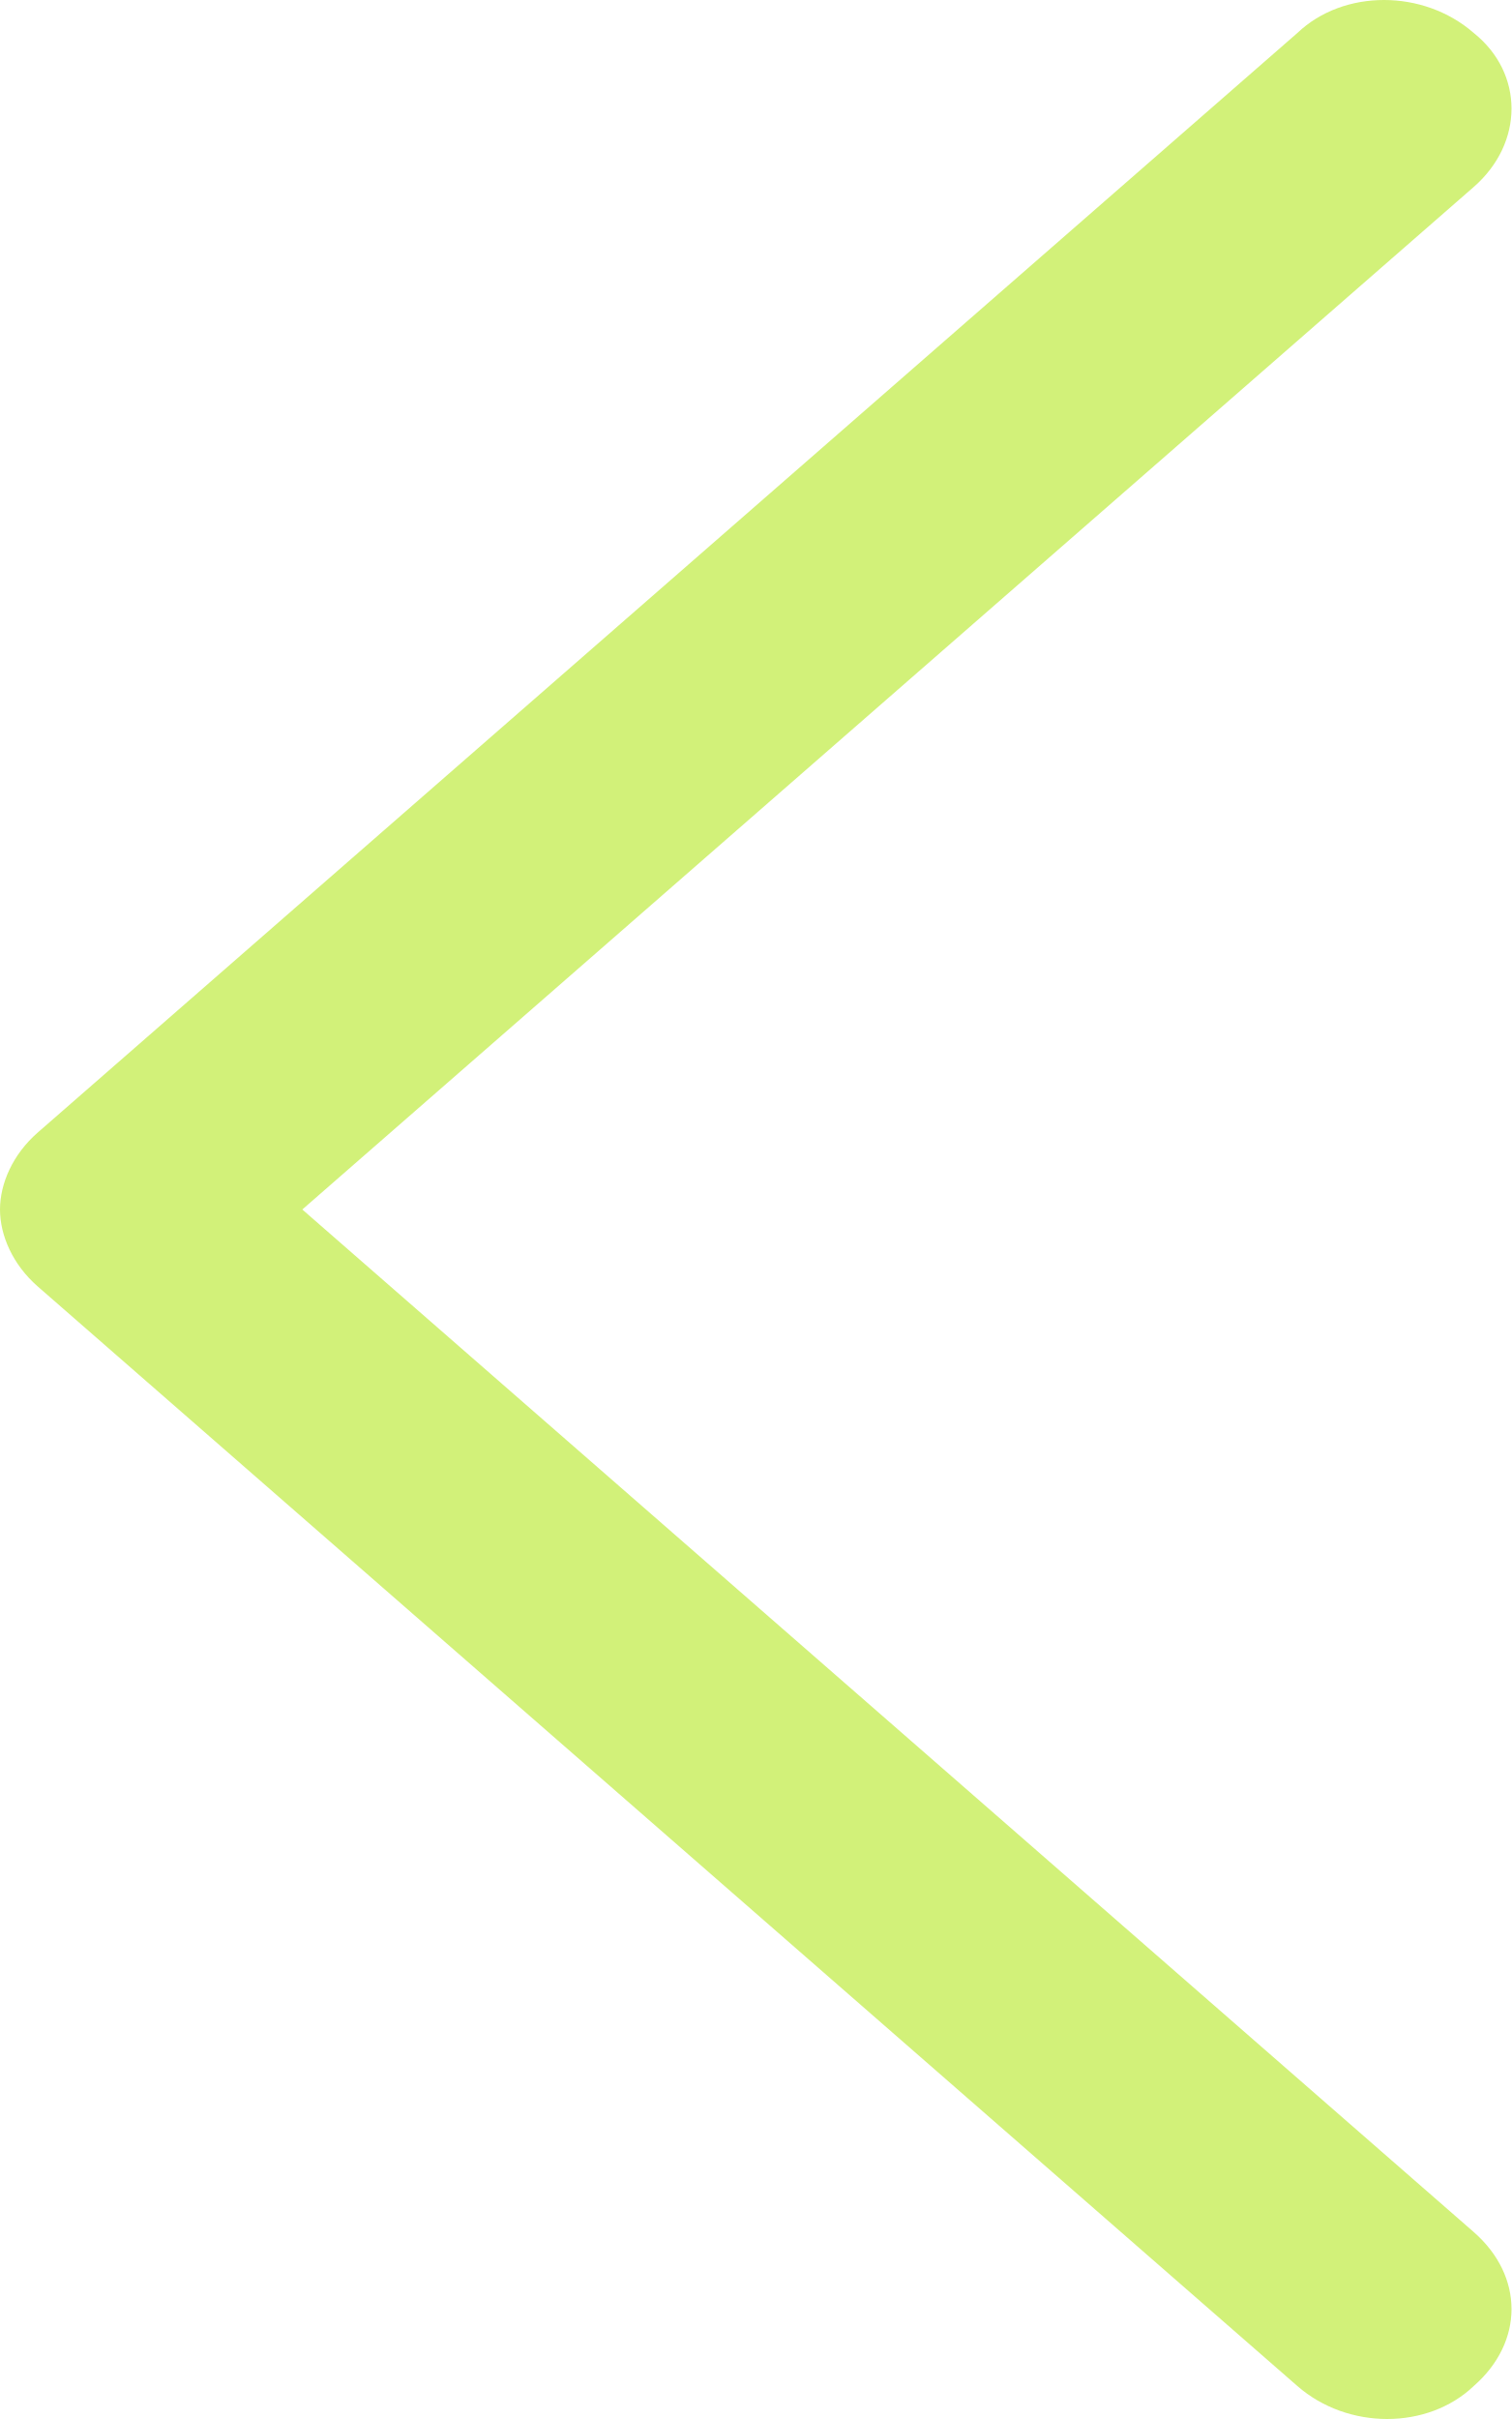
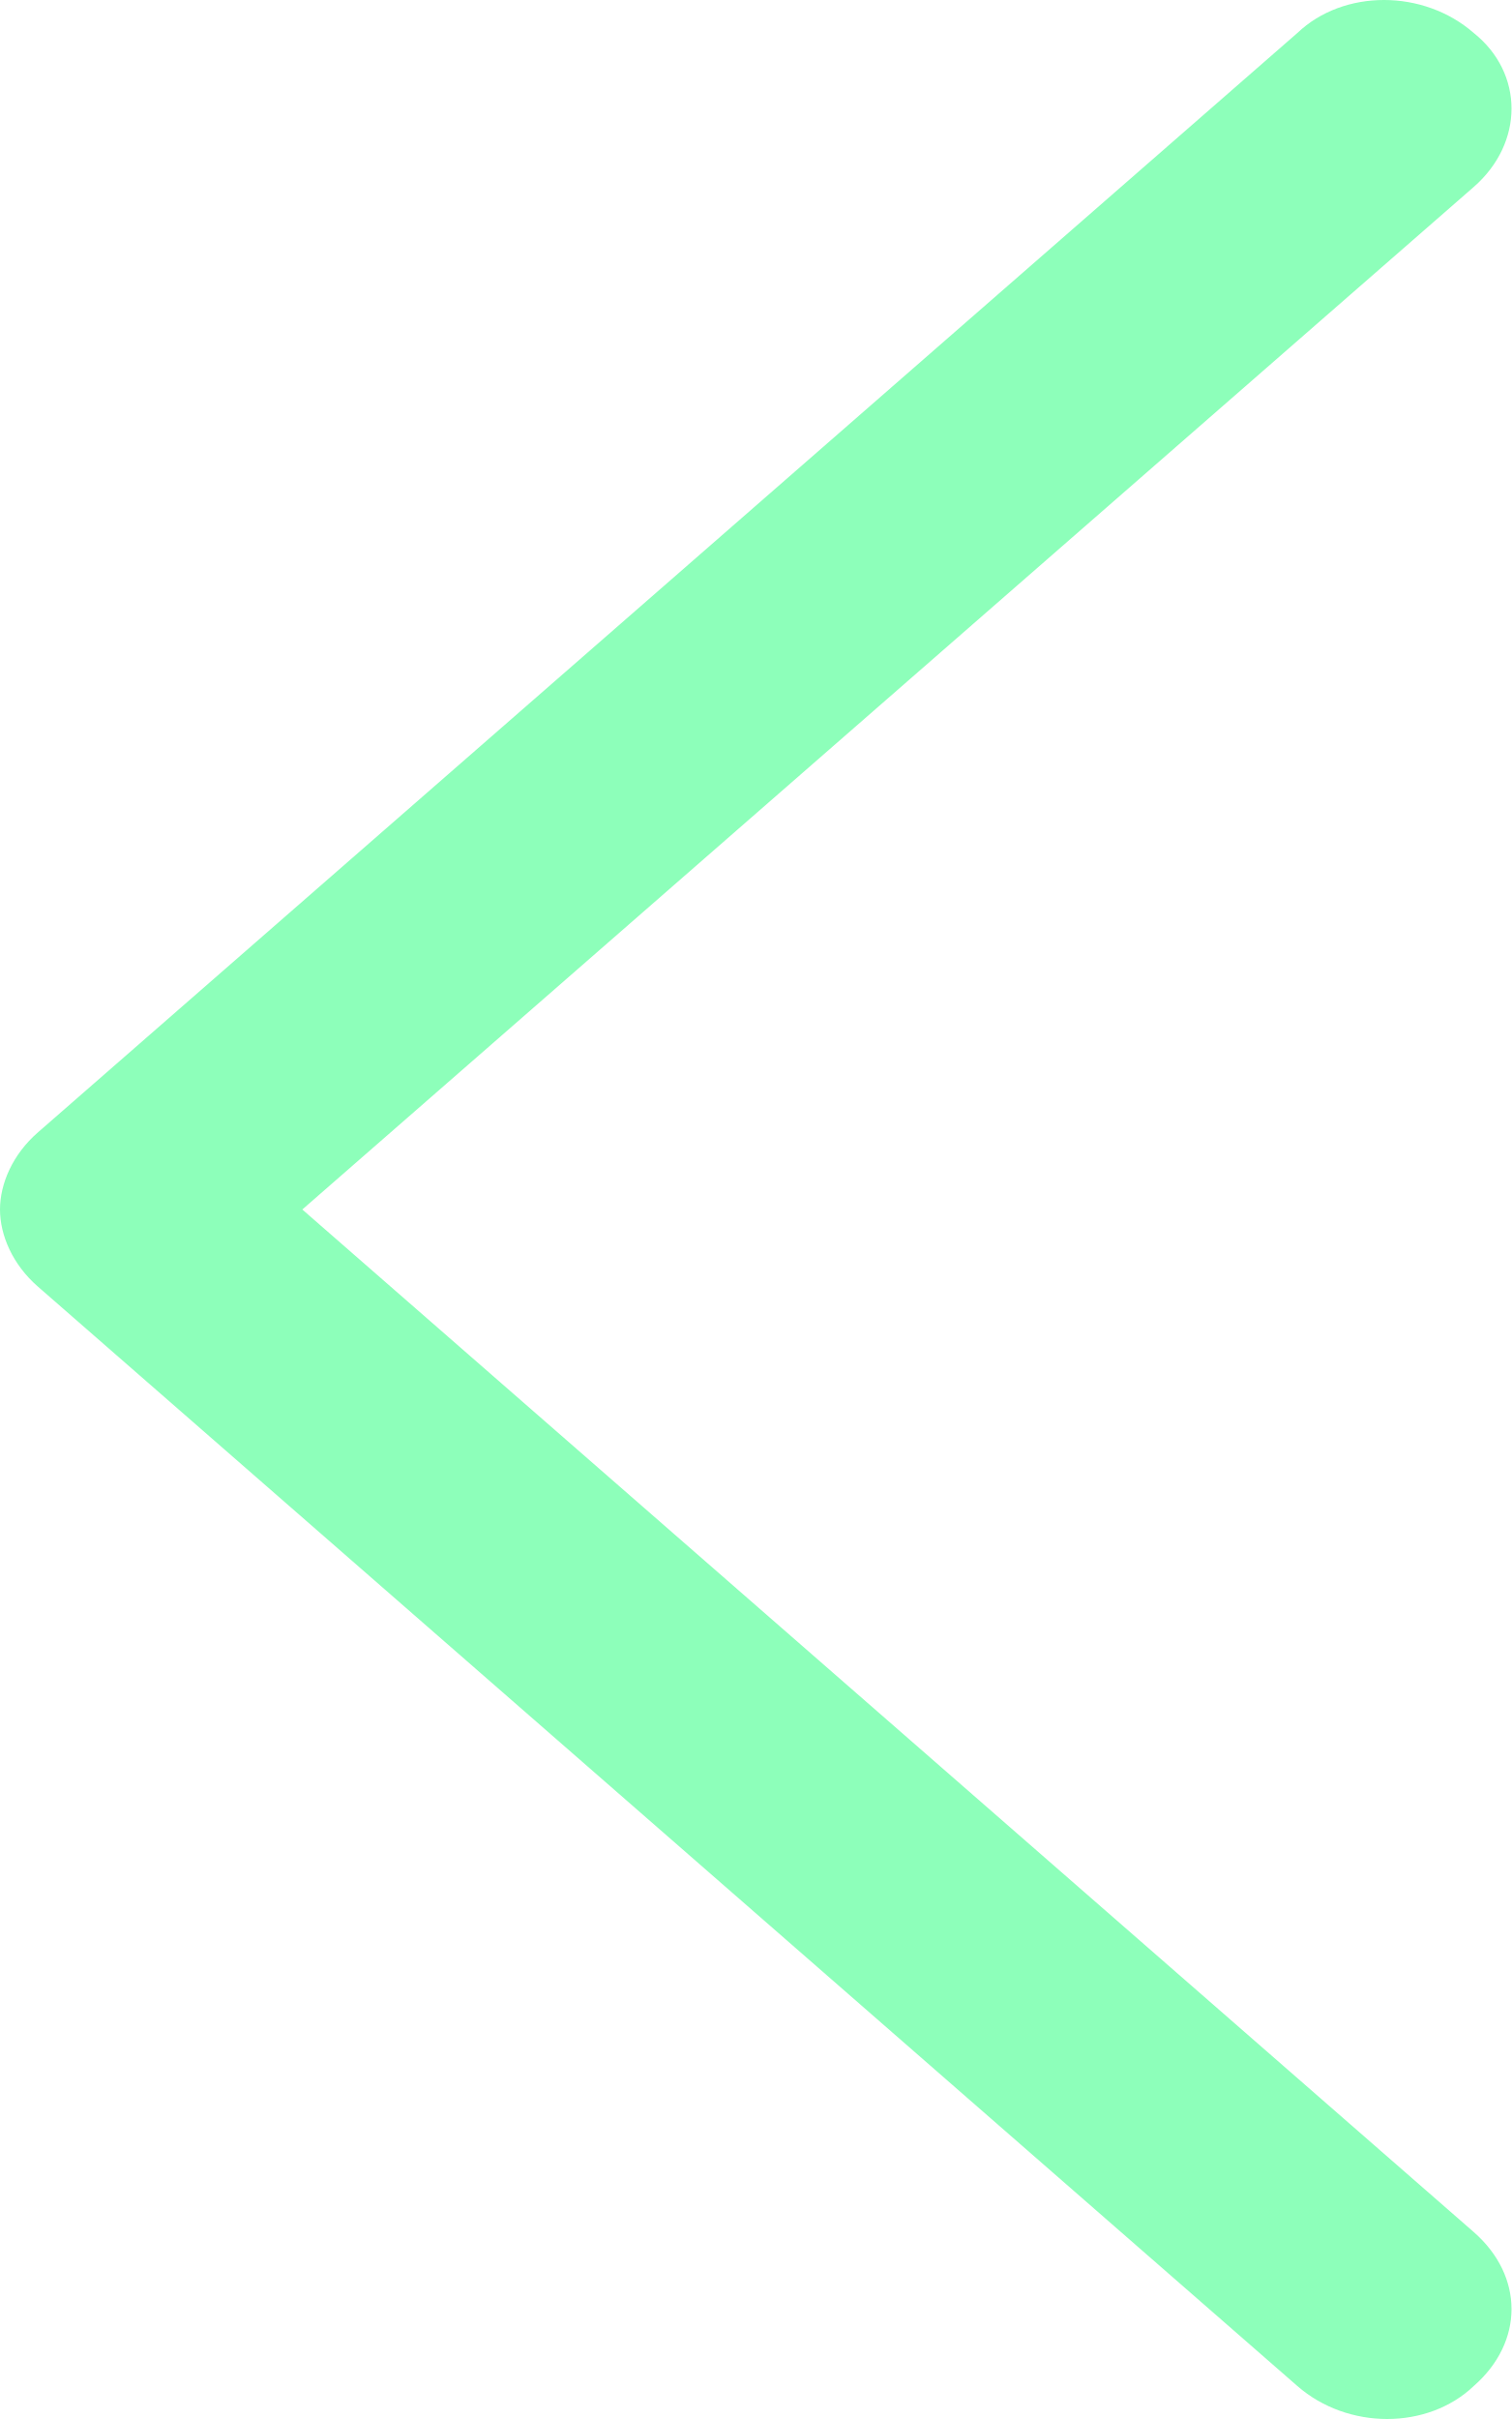
<svg xmlns="http://www.w3.org/2000/svg" width="15" height="24" viewBox="0 0 15 24" fill="none">
-   <path d="M14.625 22.145L3 12L14.625 1.855C15.125 1.418 15.125 0.727 14.625 0.327C14.125 -0.109 13.333 -0.109 12.875 0.327L0.375 11.236C0.125 11.454 3.57628e-07 11.745 3.57628e-07 12C3.57628e-07 12.255 0.125 12.546 0.375 12.764L12.875 23.673C13.375 24.109 14.167 24.109 14.625 23.673C15.125 23.236 15.125 22.582 14.625 22.145Z" fill="#D2F179" />
+   <path d="M14.625 22.145L3 12L14.625 1.855C15.125 1.418 15.125 0.727 14.625 0.327C14.125 -0.109 13.333 -0.109 12.875 0.327L0.375 11.236C0.125 11.454 3.57628e-07 11.745 3.57628e-07 12C3.57628e-07 12.255 0.125 12.546 0.375 12.764L12.875 23.673C13.375 24.109 14.167 24.109 14.625 23.673C15.125 23.236 15.125 22.582 14.625 22.145Z" fill="#8DFFBA" />
</svg>
